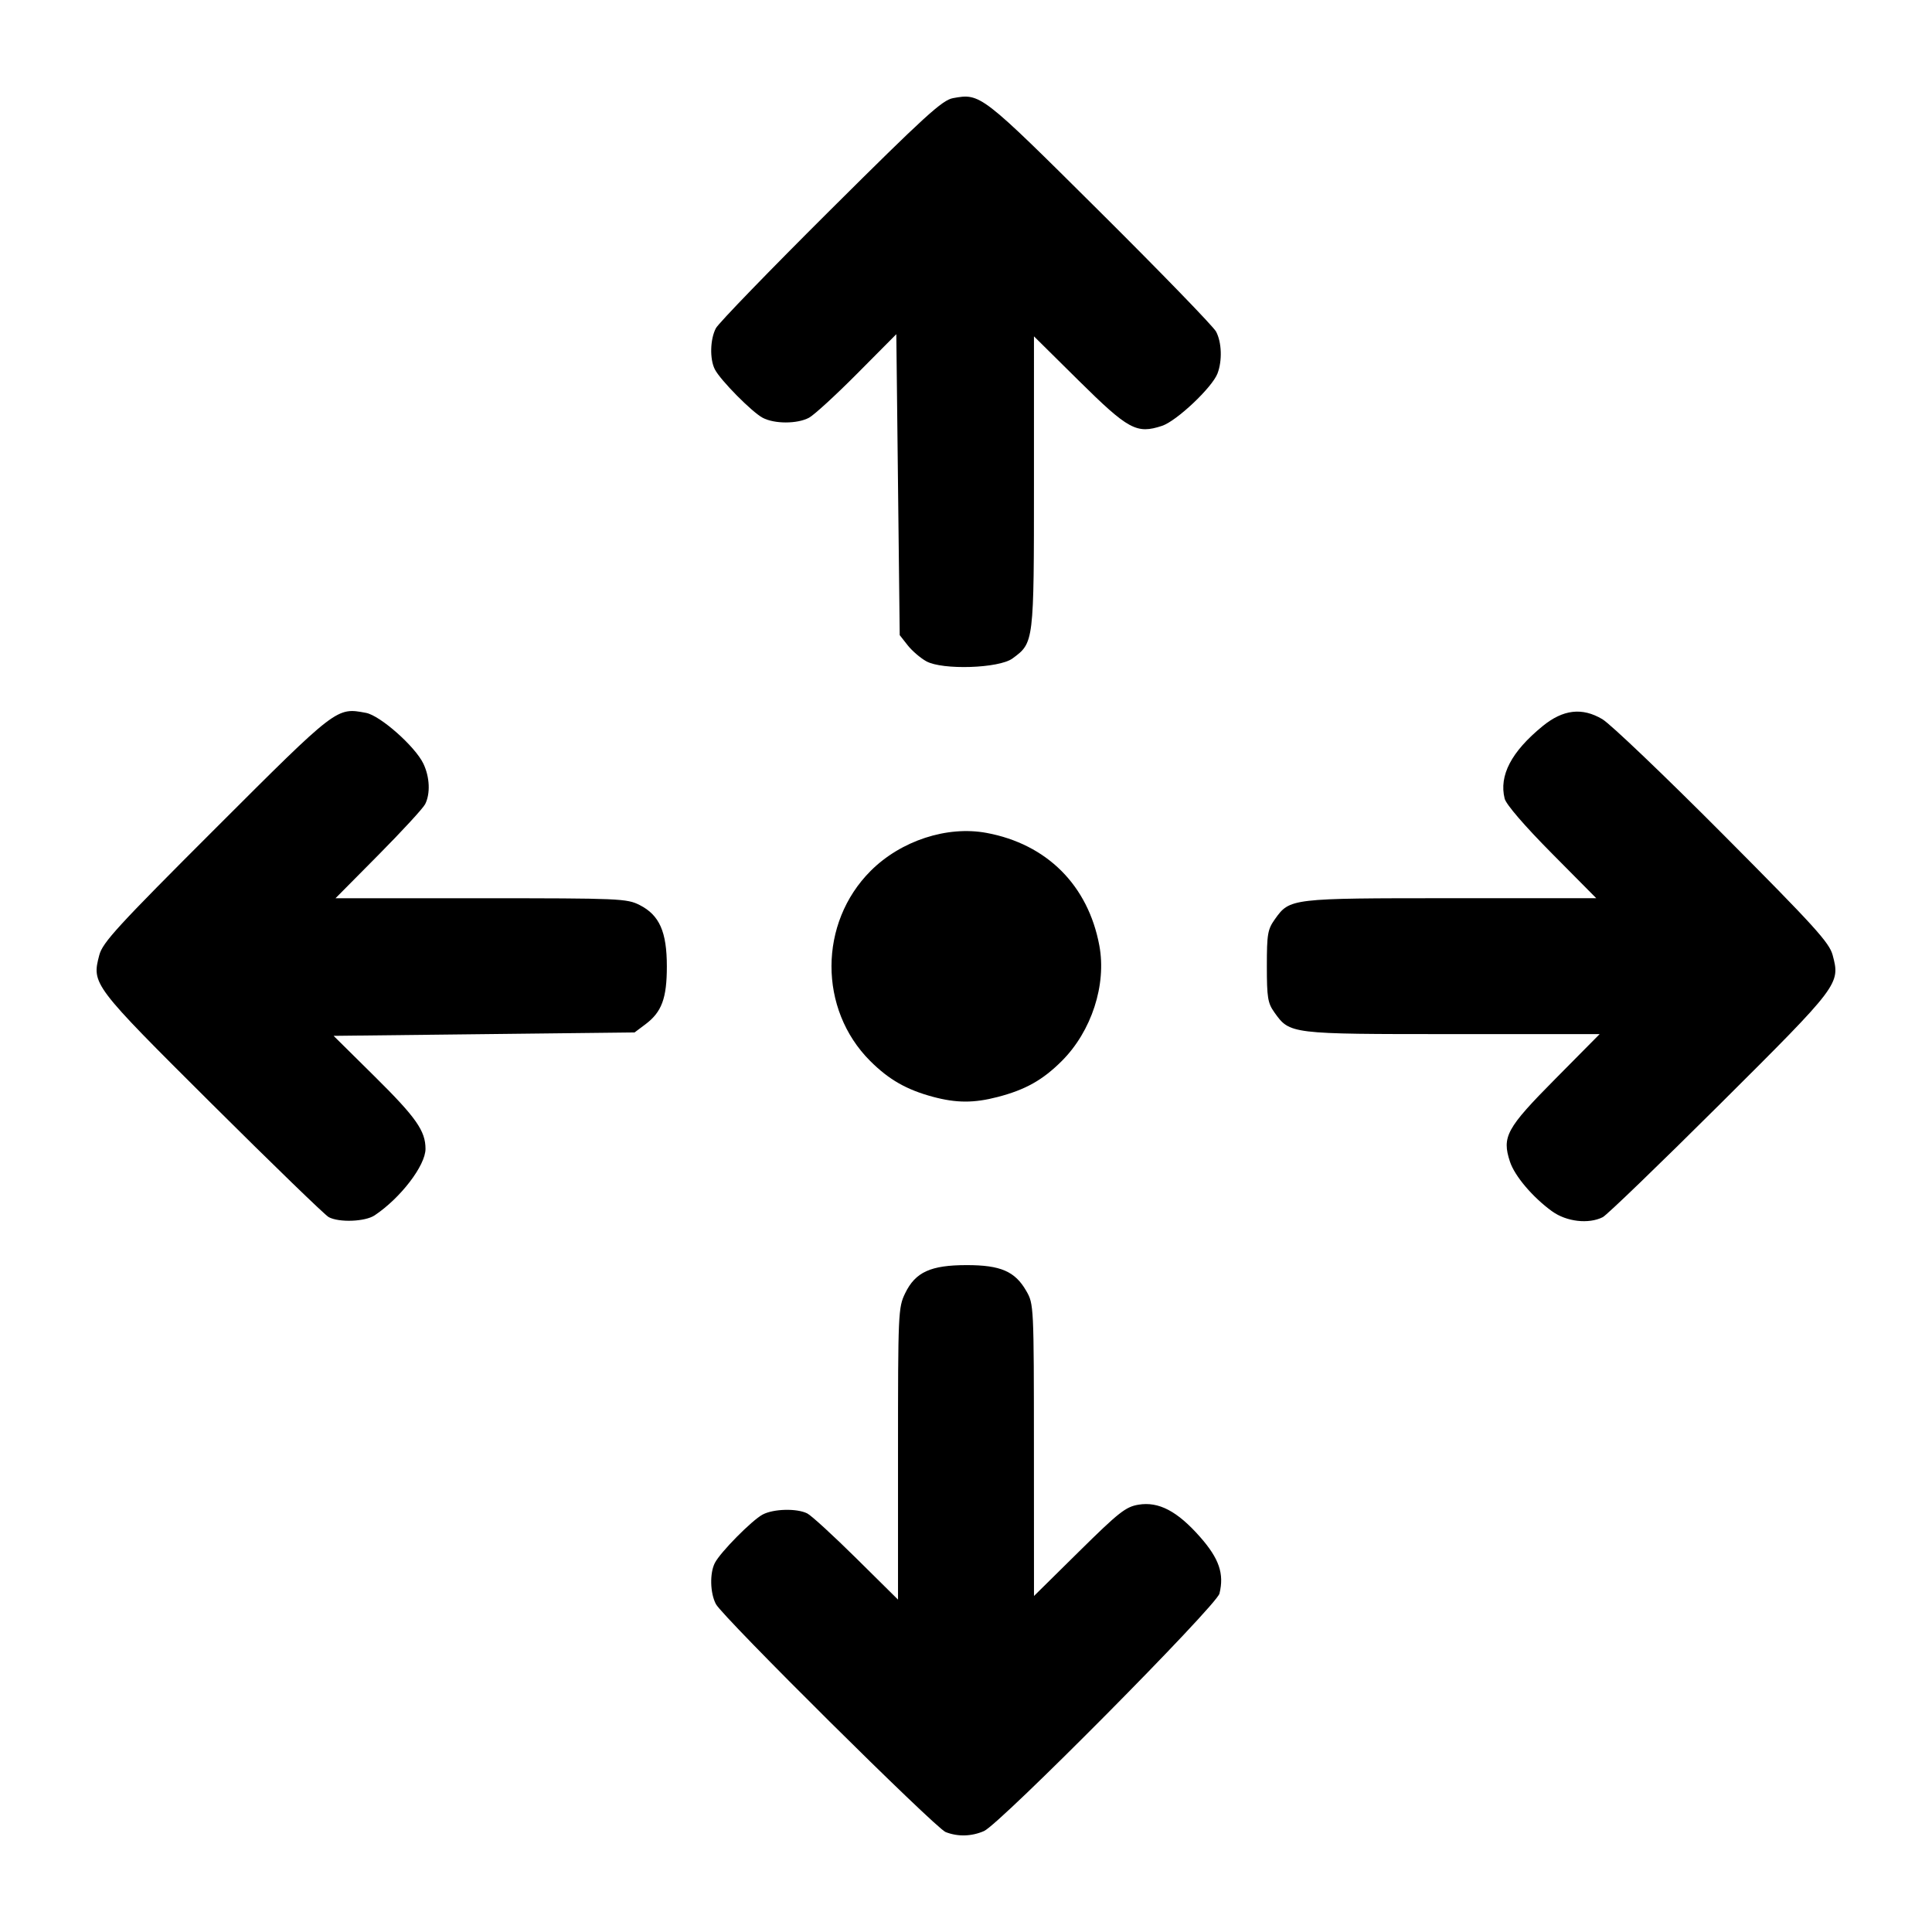
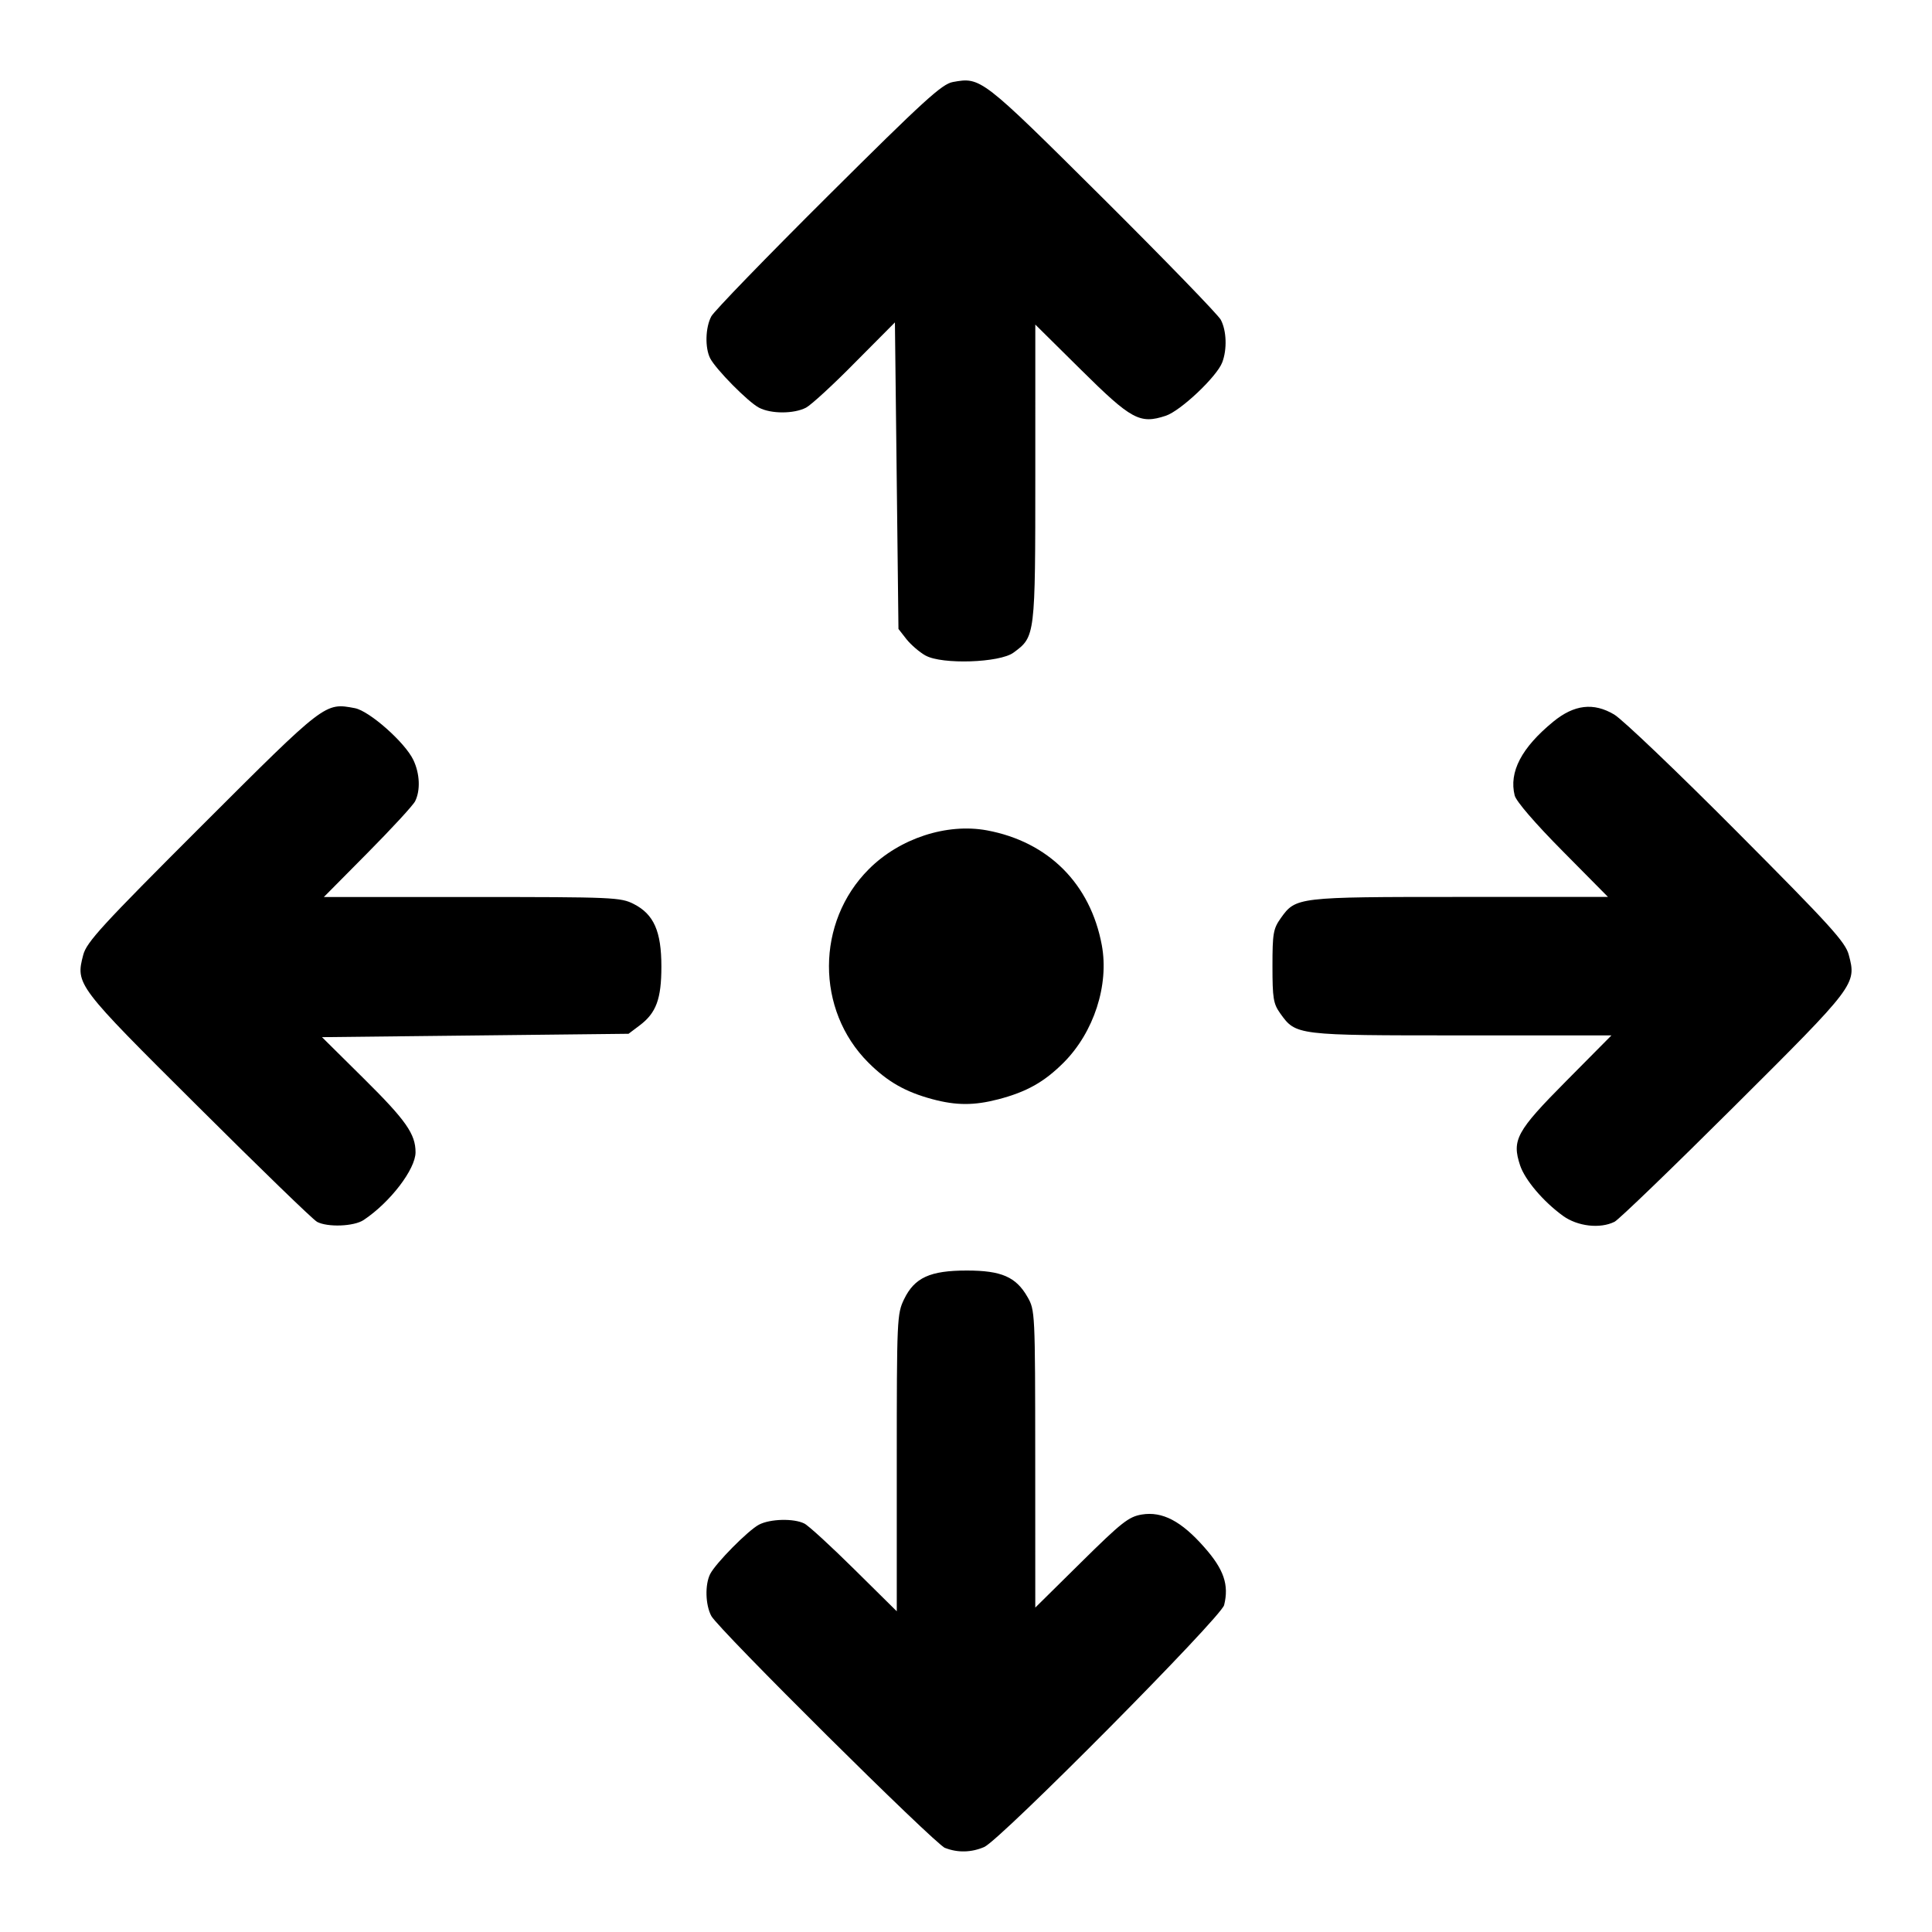
- <svg xmlns="http://www.w3.org/2000/svg" width="100mm" height="100mm" viewBox="0 0 100 100" version="1.1" id="svg5" xml:space="preserve">
+ <svg xmlns="http://www.w3.org/2000/svg" width="24mm" height="24mm" viewBox="0 0 24 24" version="1.1" id="svg5" xml:space="preserve">
  <defs id="defs2" />
  <g id="layer1">
-     <path style="fill:#000000;stroke-width:0.176" d="M 48.944,94.826 C 48.414,94.619 37.415,83.704 37.056,83.029 c -0.301,-0.567 -0.328,-1.597 -0.056,-2.13 0.285,-0.557 1.923,-2.215 2.478,-2.508 0.567,-0.298 1.771,-0.327 2.308,-0.055 0.211,0.107 1.354,1.154 2.54,2.327 l 2.155,2.132 v -7.546 c 0,-7.313 0.011,-7.57 0.37,-8.311 0.531,-1.096 1.319,-1.456 3.188,-1.456 1.754,0 2.499,0.323 3.081,1.337 0.39,0.679 0.393,0.746 0.396,8.237 l 0.003,7.552 2.331,-2.301 c 2.059,-2.033 2.419,-2.316 3.08,-2.425 1.044,-0.172 2.008,0.333 3.185,1.669 0.988,1.122 1.256,1.904 1.004,2.932 -0.154,0.626 -11.371,11.939 -12.189,12.293 -0.649,0.281 -1.35,0.299 -1.985,0.051 z M 17.009,62.994 C 16.816,62.889 14.102,60.26 10.979,57.153 4.78,50.984 4.745,50.938 5.139,49.437 5.31,48.784 6.071,47.954 11.172,42.858 c 6.287,-6.282 6.242,-6.247 7.771,-5.96 0.738,0.138 2.551,1.744 2.973,2.633 0.33,0.695 0.366,1.548 0.089,2.094 -0.107,0.211 -1.195,1.393 -2.417,2.626 l -2.222,2.242 h 7.526 c 7.196,0 7.557,0.016 8.221,0.354 1.021,0.52 1.403,1.385 1.403,3.173 0,1.65 -0.263,2.362 -1.106,2.995 l -0.565,0.424 -7.789,0.088 -7.789,0.088 2.133,2.11 c 2.136,2.113 2.624,2.809 2.624,3.74 0,0.86 -1.29,2.545 -2.634,3.442 -0.494,0.329 -1.844,0.38 -2.38,0.089 z m 63.325,-0.297 c -1.004,-0.729 -1.933,-1.824 -2.178,-2.567 -0.426,-1.291 -0.187,-1.73 2.335,-4.275 l 2.307,-2.33 h -7.619 c -8.42,0 -8.415,6.47e-4 -9.215,-1.121 -0.346,-0.485 -0.392,-0.768 -0.392,-2.396 0,-1.667 0.041,-1.904 0.422,-2.438 0.766,-1.073 0.817,-1.079 9.109,-1.079 h 7.519 l -2.309,-2.33 c -1.404,-1.417 -2.357,-2.523 -2.432,-2.823 -0.3,-1.195 0.344,-2.427 1.959,-3.749 1.062,-0.869 2.049,-0.986 3.098,-0.364 0.416,0.246 3.224,2.927 6.239,5.956 4.753,4.775 5.509,5.608 5.681,6.255 0.399,1.499 0.364,1.545 -5.837,7.718 -3.123,3.109 -5.851,5.739 -6.062,5.846 -0.731,0.369 -1.881,0.236 -2.624,-0.304 z M 48.285,56.77 c -1.367,-0.368 -2.278,-0.889 -3.247,-1.857 -2.678,-2.676 -2.665,-7.146 0.027,-9.836 1.563,-1.562 3.955,-2.346 5.999,-1.966 3.123,0.58 5.258,2.714 5.838,5.834 0.378,2.029 -0.404,4.432 -1.94,5.968 -0.992,0.991 -1.882,1.491 -3.322,1.866 -1.231,0.321 -2.14,0.318 -3.355,-0.009 z M 47.947,34.229 c -0.307,-0.17 -0.742,-0.544 -0.968,-0.832 l -0.41,-0.523 -0.088,-7.788 -0.088,-7.788 -2.023,2.037 c -1.113,1.121 -2.237,2.151 -2.499,2.289 -0.609,0.322 -1.782,0.323 -2.393,0.001 -0.555,-0.292 -2.194,-1.95 -2.478,-2.508 -0.272,-0.532 -0.245,-1.563 0.055,-2.13 0.138,-0.261 2.811,-3.021 5.938,-6.132 4.878,-4.853 5.779,-5.674 6.333,-5.775 1.424,-0.259 1.443,-0.245 7.592,5.868 3.176,3.157 5.888,5.954 6.026,6.216 0.294,0.555 0.326,1.504 0.074,2.167 -0.276,0.724 -2.116,2.462 -2.872,2.711 -1.312,0.433 -1.741,0.201 -4.297,-2.327 l -2.331,-2.306 -3.52e-4,7.552 c -3.51e-4,8.32 0.001,8.305 -1.112,9.122 -0.698,0.512 -3.625,0.608 -4.46,0.145 z" id="path310" />
+     <path style="fill:#000000;stroke-width:0.176" d="m 11.742,22.958 c -0.13,-0.051 -2.818,-2.719 -2.906,-2.884 -0.074,-0.139 -0.08,-0.39 -0.014,-0.521 0.07,-0.136 0.47,-0.541 0.606,-0.613 0.139,-0.073 0.433,-0.08 0.564,-0.014 0.052,0.026 0.331,0.282 0.621,0.569 l 0.527,0.521 v -1.845 c 0,-1.788 0.003,-1.85 0.091,-2.032 0.13,-0.268 0.322,-0.356 0.779,-0.356 0.429,0 0.611,0.079 0.753,0.327 0.095,0.166 0.096,0.182 0.097,2.014 l 6.36e-4,1.846 0.57,-0.563 c 0.503,-0.497 0.591,-0.566 0.753,-0.593 0.255,-0.042 0.491,0.081 0.778,0.408 0.242,0.274 0.307,0.465 0.245,0.717 -0.038,0.153 -2.78,2.918 -2.98,3.005 -0.159,0.069 -0.33,0.073 -0.485,0.012 z M 3.936,15.176 C 3.888,15.151 3.225,14.508 2.462,13.748 0.946,12.241 0.938,12.229 1.034,11.862 1.076,11.703 1.262,11.5 2.509,10.254 4.046,8.719 4.035,8.727 4.408,8.797 c 0.18,0.034 0.624,0.426 0.727,0.644 0.081,0.17 0.089,0.378 0.022,0.512 -0.026,0.052 -0.292,0.34 -0.591,0.642 l -0.543,0.548 h 1.84 c 1.759,0 1.847,0.004 2.01,0.087 0.249,0.127 0.343,0.339 0.343,0.776 0,0.403 -0.064,0.577 -0.27,0.732 l -0.138,0.104 -1.904,0.021 -1.904,0.021 0.521,0.516 c 0.522,0.517 0.641,0.687 0.641,0.914 0,0.21 -0.315,0.622 -0.644,0.841 -0.121,0.081 -0.451,0.093 -0.582,0.022 z m 15.479,-0.073 c -0.245,-0.178 -0.472,-0.446 -0.532,-0.627 -0.104,-0.315 -0.046,-0.423 0.571,-1.045 l 0.564,-0.569 h -1.862 c -2.058,0 -2.057,1.58e-4 -2.253,-0.274 -0.085,-0.119 -0.096,-0.188 -0.096,-0.586 0,-0.407 0.01,-0.465 0.103,-0.596 0.187,-0.262 0.2,-0.264 2.227,-0.264 h 1.838 l -0.564,-0.57 c -0.343,-0.346 -0.576,-0.617 -0.595,-0.69 -0.073,-0.292 0.084,-0.593 0.479,-0.917 0.26,-0.213 0.501,-0.241 0.757,-0.089 0.102,0.06 0.788,0.715 1.525,1.456 1.162,1.167 1.347,1.371 1.389,1.529 0.098,0.366 0.089,0.378 -1.427,1.887 -0.763,0.76 -1.43,1.403 -1.482,1.429 -0.179,0.09 -0.46,0.058 -0.642,-0.074 z m -7.834,-1.449 c -0.334,-0.09 -0.557,-0.217 -0.794,-0.454 -0.655,-0.654 -0.652,-1.747 0.007,-2.404 0.382,-0.382 0.967,-0.573 1.466,-0.481 0.763,0.142 1.285,0.663 1.427,1.426 0.092,0.496 -0.099,1.083 -0.474,1.459 -0.242,0.242 -0.46,0.364 -0.812,0.456 -0.301,0.078 -0.523,0.078 -0.82,-0.002 z m -0.083,-5.51 c -0.075,-0.042 -0.181,-0.133 -0.237,-0.203 l -0.1,-0.128 -0.022,-1.904 -0.022,-1.904 -0.495,0.498 C 10.352,4.778 10.077,5.03 10.013,5.064 9.864,5.142 9.577,5.143 9.428,5.064 9.292,4.993 8.892,4.587 8.822,4.451 8.756,4.321 8.762,4.069 8.836,3.93 c 0.034,-0.064 0.687,-0.738 1.452,-1.499 1.192,-1.186 1.413,-1.387 1.548,-1.412 0.348,-0.063 0.353,-0.06 1.856,1.434 0.776,0.772 1.439,1.456 1.473,1.519 0.072,0.136 0.08,0.368 0.018,0.53 -0.067,0.177 -0.517,0.602 -0.702,0.663 -0.321,0.106 -0.426,0.049 -1.05,-0.569 l -0.57,-0.564 -8.6e-5,1.846 c -8.6e-5,2.034 3.18e-4,2.03 -0.272,2.23 -0.171,0.125 -0.886,0.149 -1.09,0.036 z" id="path310" />
  </g>
</svg>
